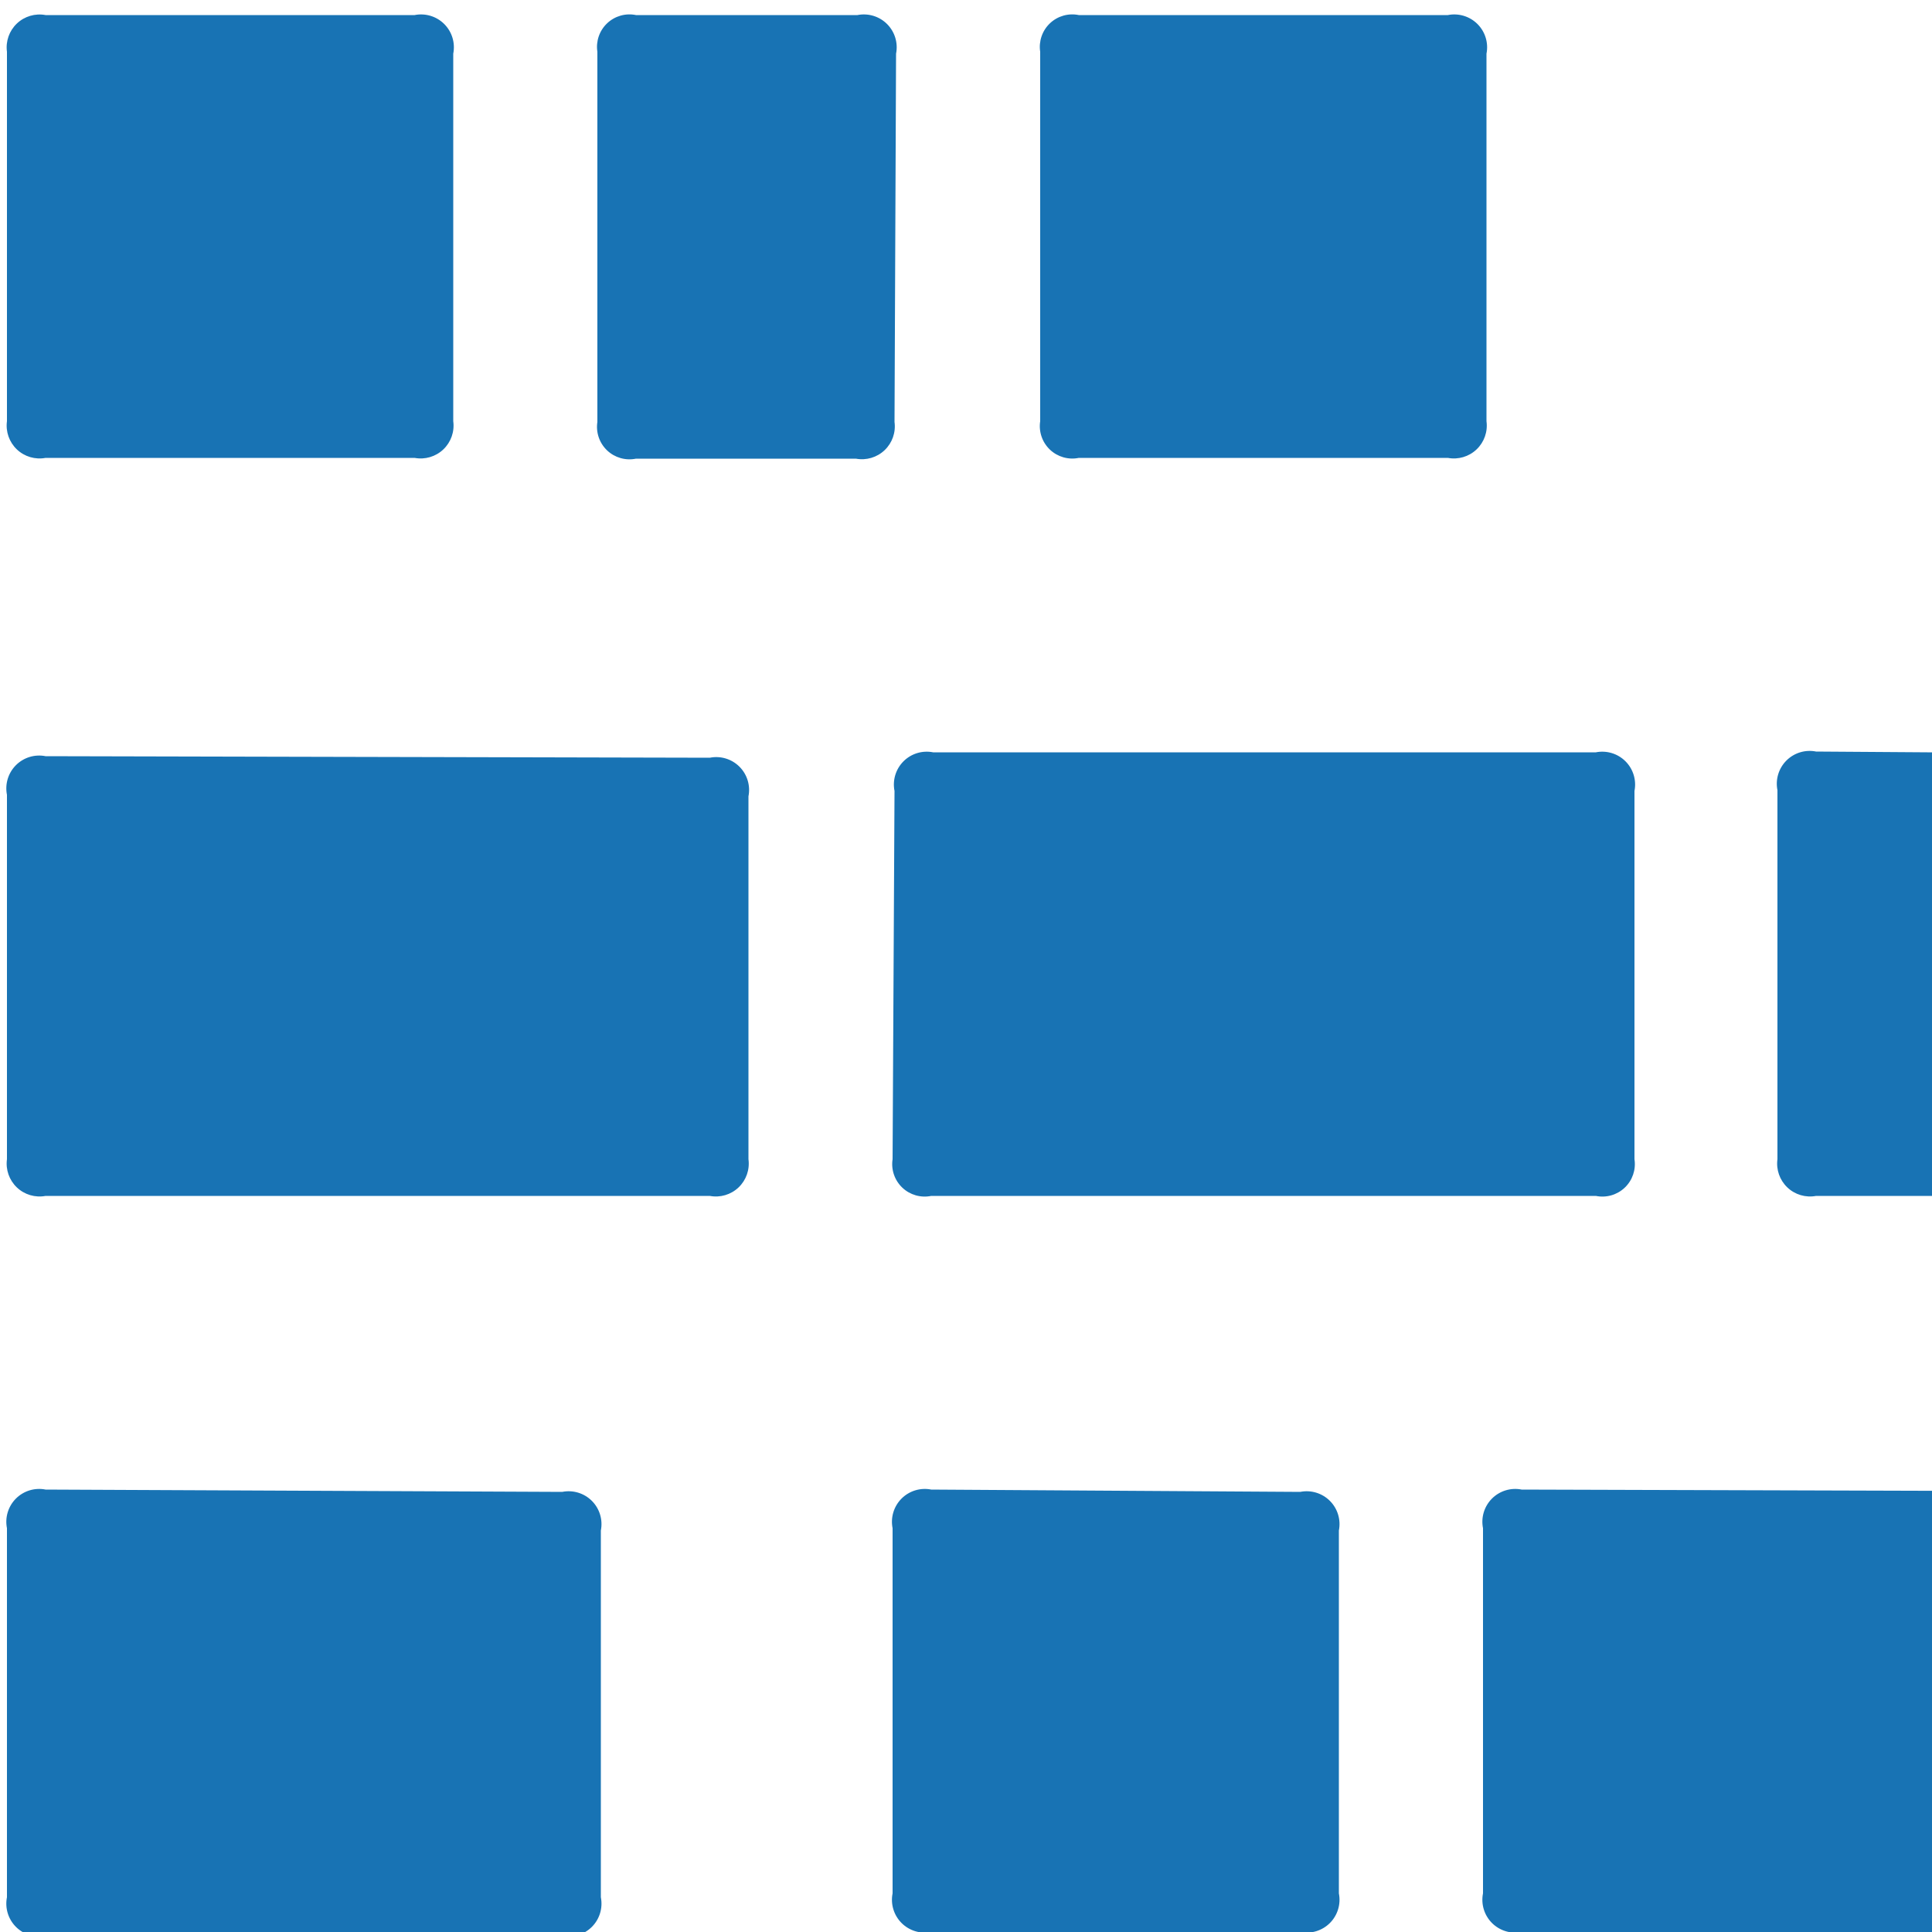
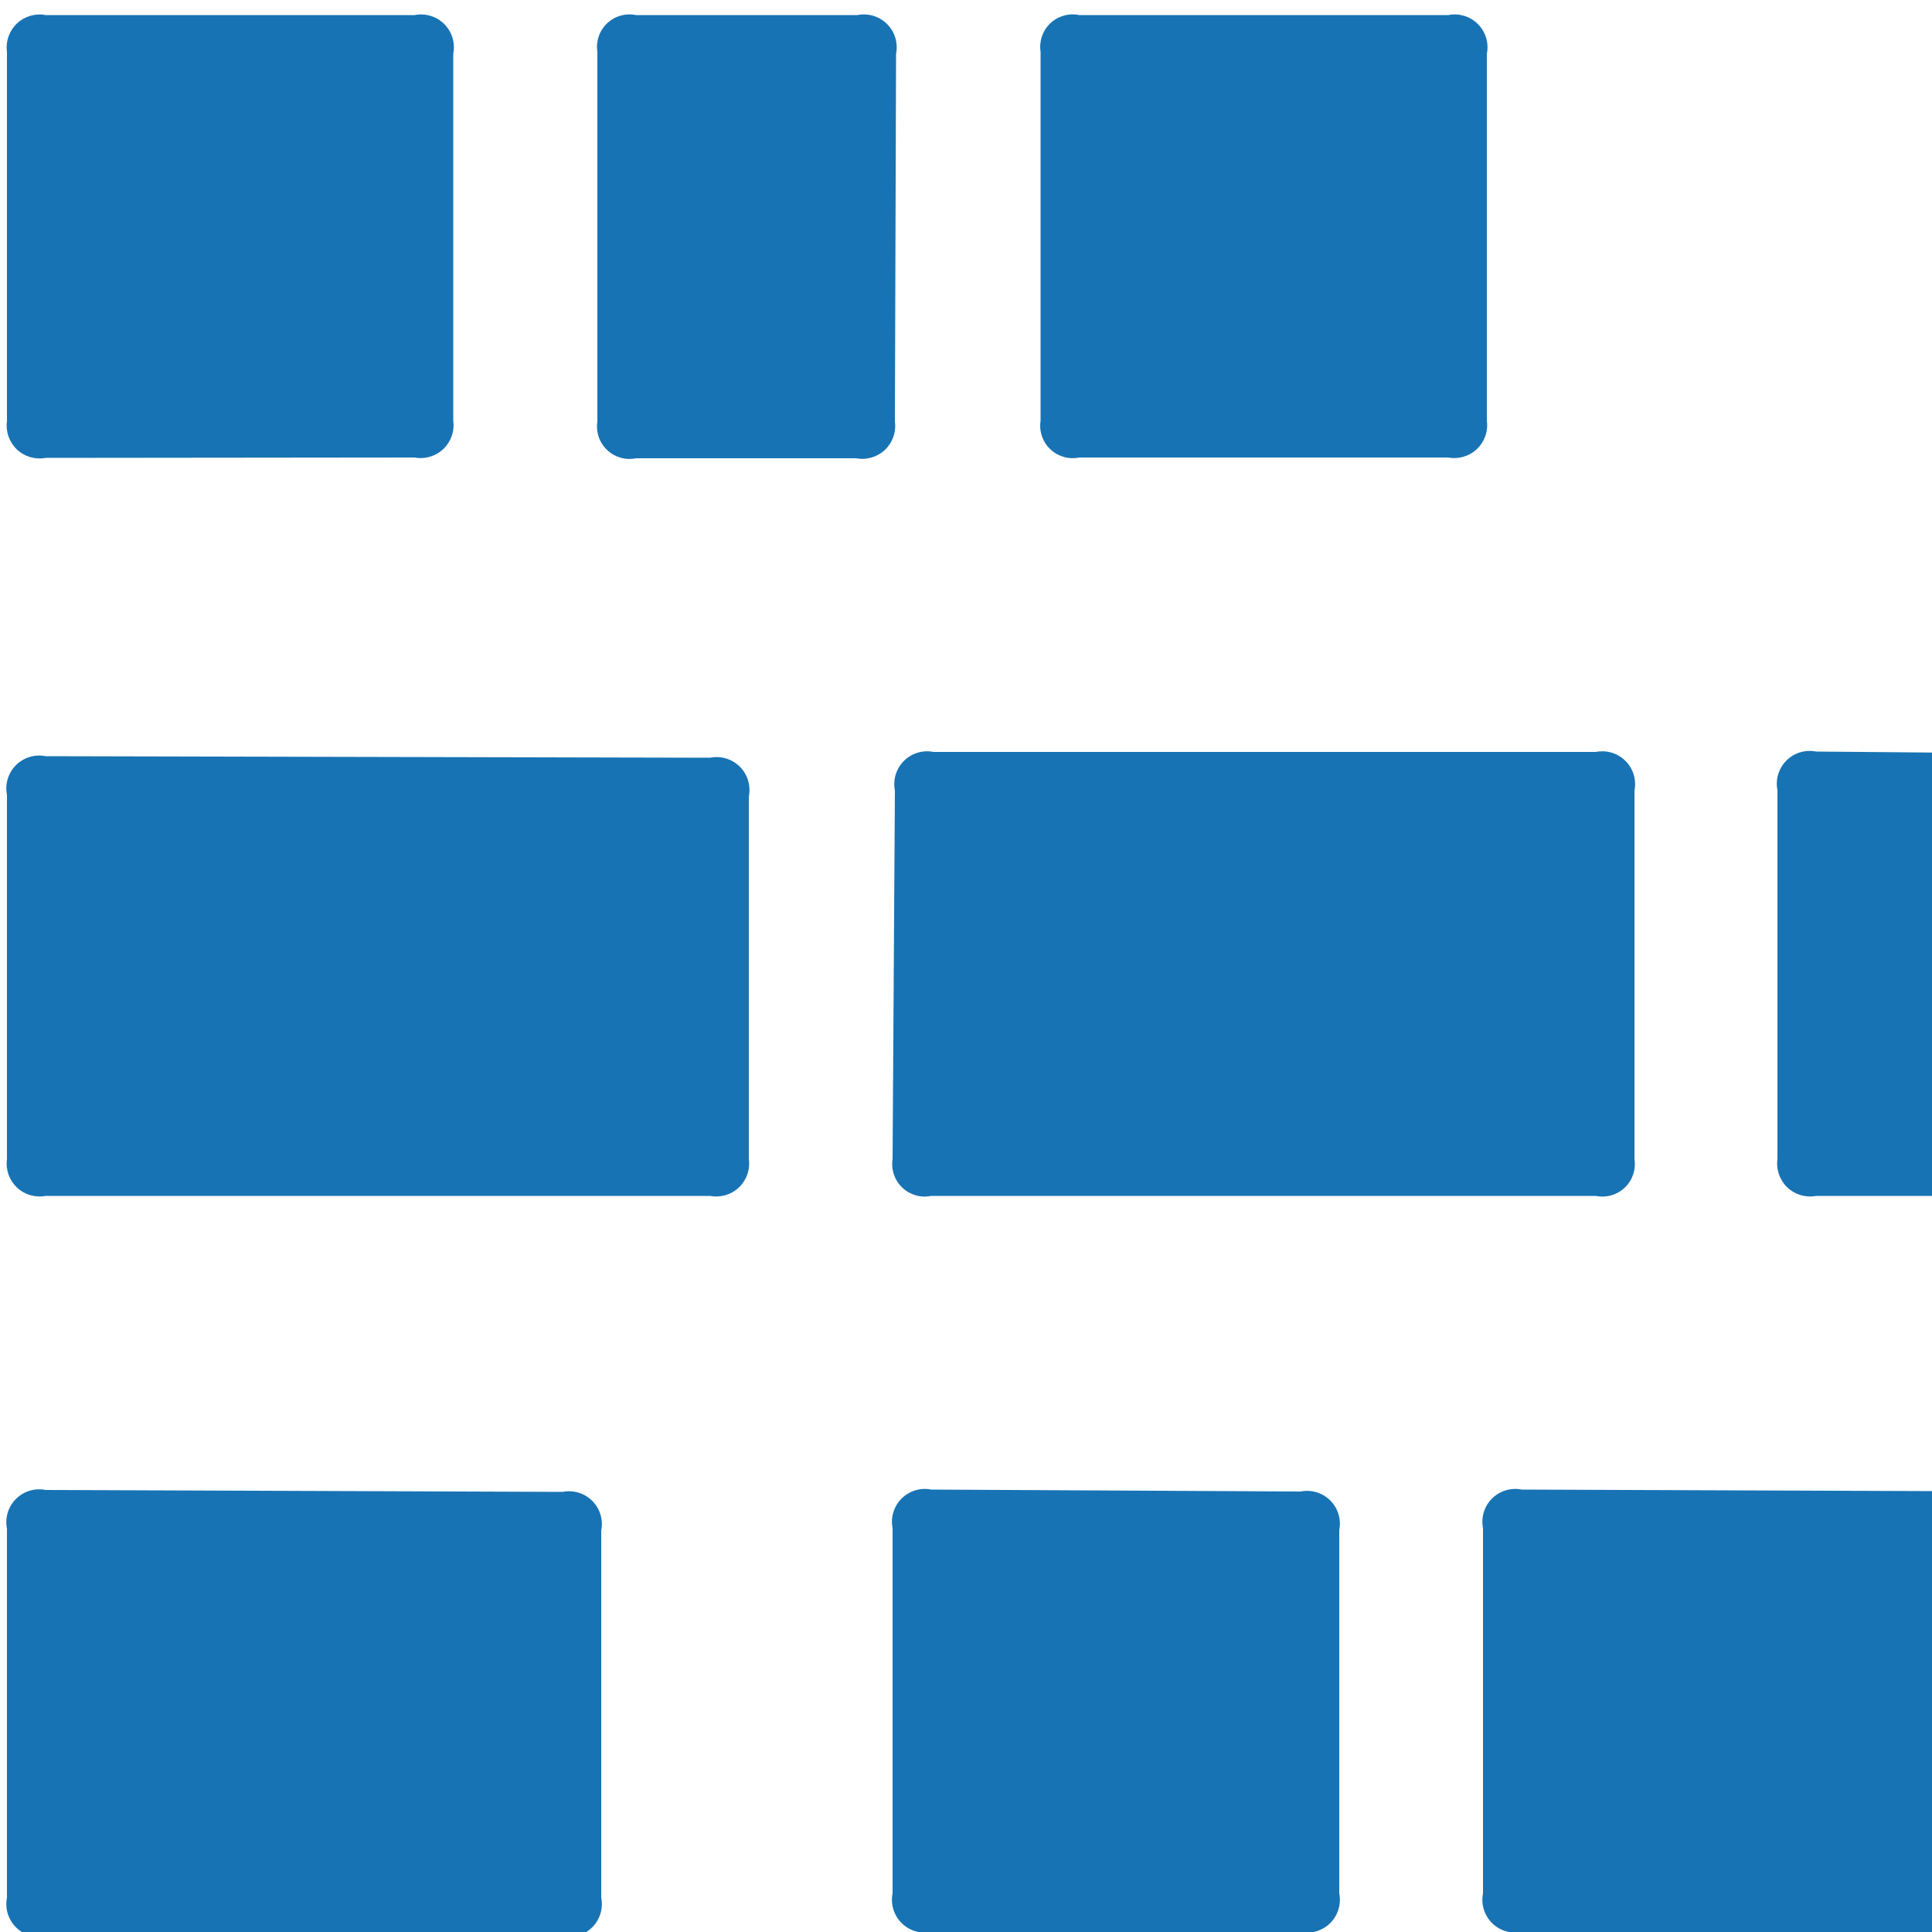
- <svg xmlns="http://www.w3.org/2000/svg" id="Ebene_1" data-name="Ebene 1" viewBox="0 0 50 50">
-   <defs>
-     <style>.cls-1{fill:#1873b4;}</style>
-   </defs>
-   <path class="cls-1" d="M1.18,11.85a.85.85,0,0,1-1-.95V1.34a.85.85,0,0,1,1-.95h9.55a.85.85,0,0,1,1,1V10.9a.85.85,0,0,1-1,.95Zm17.19,7.76a.85.85,0,0,1,1,1V30a.85.85,0,0,1-1,.95H1.18a.85.85,0,0,1-1-.95V20.57a.85.85,0,0,1,1-1Zm-3.82,19a.85.85,0,0,1,1,1V49.1a.85.85,0,0,1-1,1H1.18a.85.85,0,0,1-1-1V39.55a.85.85,0,0,1,1-1Zm8.6-27.69a.85.85,0,0,1-1,.95H16.46a.84.84,0,0,1-1-.95V1.34a.84.84,0,0,1,1-.95h5.73a.85.85,0,0,1,1,1Zm0,9.55a.85.85,0,0,1,1-1H41.3a.85.85,0,0,1,1,1V30a.84.84,0,0,1-1,.95H24.1a.84.84,0,0,1-1-.95Zm10.5,18.14a.85.85,0,0,1,1,1V49a.85.85,0,0,1-1,1H24.1a.85.85,0,0,1-1-1V39.55a.85.85,0,0,1,1-1ZM27.92,11.85a.84.84,0,0,1-1-.95V1.34a.84.84,0,0,1,1-.95h9.55a.85.85,0,0,1,1,1V10.9a.85.85,0,0,1-1,.95ZM52.76,38.59a.85.85,0,0,1,1,1V49a.85.85,0,0,1-1,1H39.38a.85.85,0,0,1-1-1V39.55a.85.85,0,0,1,1-1Zm0-19.1a.85.85,0,0,1,1,1V30a.84.84,0,0,1-1,.95H47a.85.85,0,0,1-1-.95V20.45a.85.85,0,0,1,1-1Z" />
+ <svg xmlns="http://www.w3.org/2000/svg" viewBox="0 0 50 50">
+   <path d="M1.18 11.85a.85.85 0 0 1-1-.95V1.34a.85.85 0 0 1 1-.95h9.55a.85.85 0 0 1 1 1v9.5a.85.85 0 0 1-1 .95zm17.2 7.76a.85.85 0 0 1 1 1V30a.85.85 0 0 1-1 .95H1.18a.85.85 0 0 1-1-.95v-9.43a.85.85 0 0 1 1-1zm-3.82 19a.85.85 0 0 1 1 1v9.5a.85.85 0 0 1-1 1H1.18a.85.85 0 0 1-1-1v-9.55a.85.85 0 0 1 1-1zm8.6-27.7a.85.85 0 0 1-1 .95h-5.7a.84.84 0 0 1-1-.95V1.34a.84.84 0 0 1 1-.95h5.73a.85.85 0 0 1 1 1zm0 9.55a.85.85 0 0 1 1-1H41.3a.85.85 0 0 1 1 1V30a.84.84 0 0 1-1 .95H24.1a.84.84 0 0 1-1-.95zm10.5 18.14a.85.85 0 0 1 1 1V49a.85.85 0 0 1-1 1H24.1a.85.85 0 0 1-1-1v-9.45a.85.85 0 0 1 1-1zm-5.73-26.76a.84.84 0 0 1-1-.95V1.34a.84.84 0 0 1 1-.95h9.55a.85.85 0 0 1 1 1v9.5a.85.85 0 0 1-1 .95zM52.76 38.6a.85.85 0 0 1 1 1V49a.85.85 0 0 1-1 1H39.38a.85.85 0 0 1-1-1v-9.45a.85.85 0 0 1 1-1zm0-19.1a.85.85 0 0 1 1 1V30a.84.84 0 0 1-1 .95H47a.85.85 0 0 1-1-.95v-9.55a.85.85 0 0 1 1-1z" fill="#1873b4" />
</svg>
